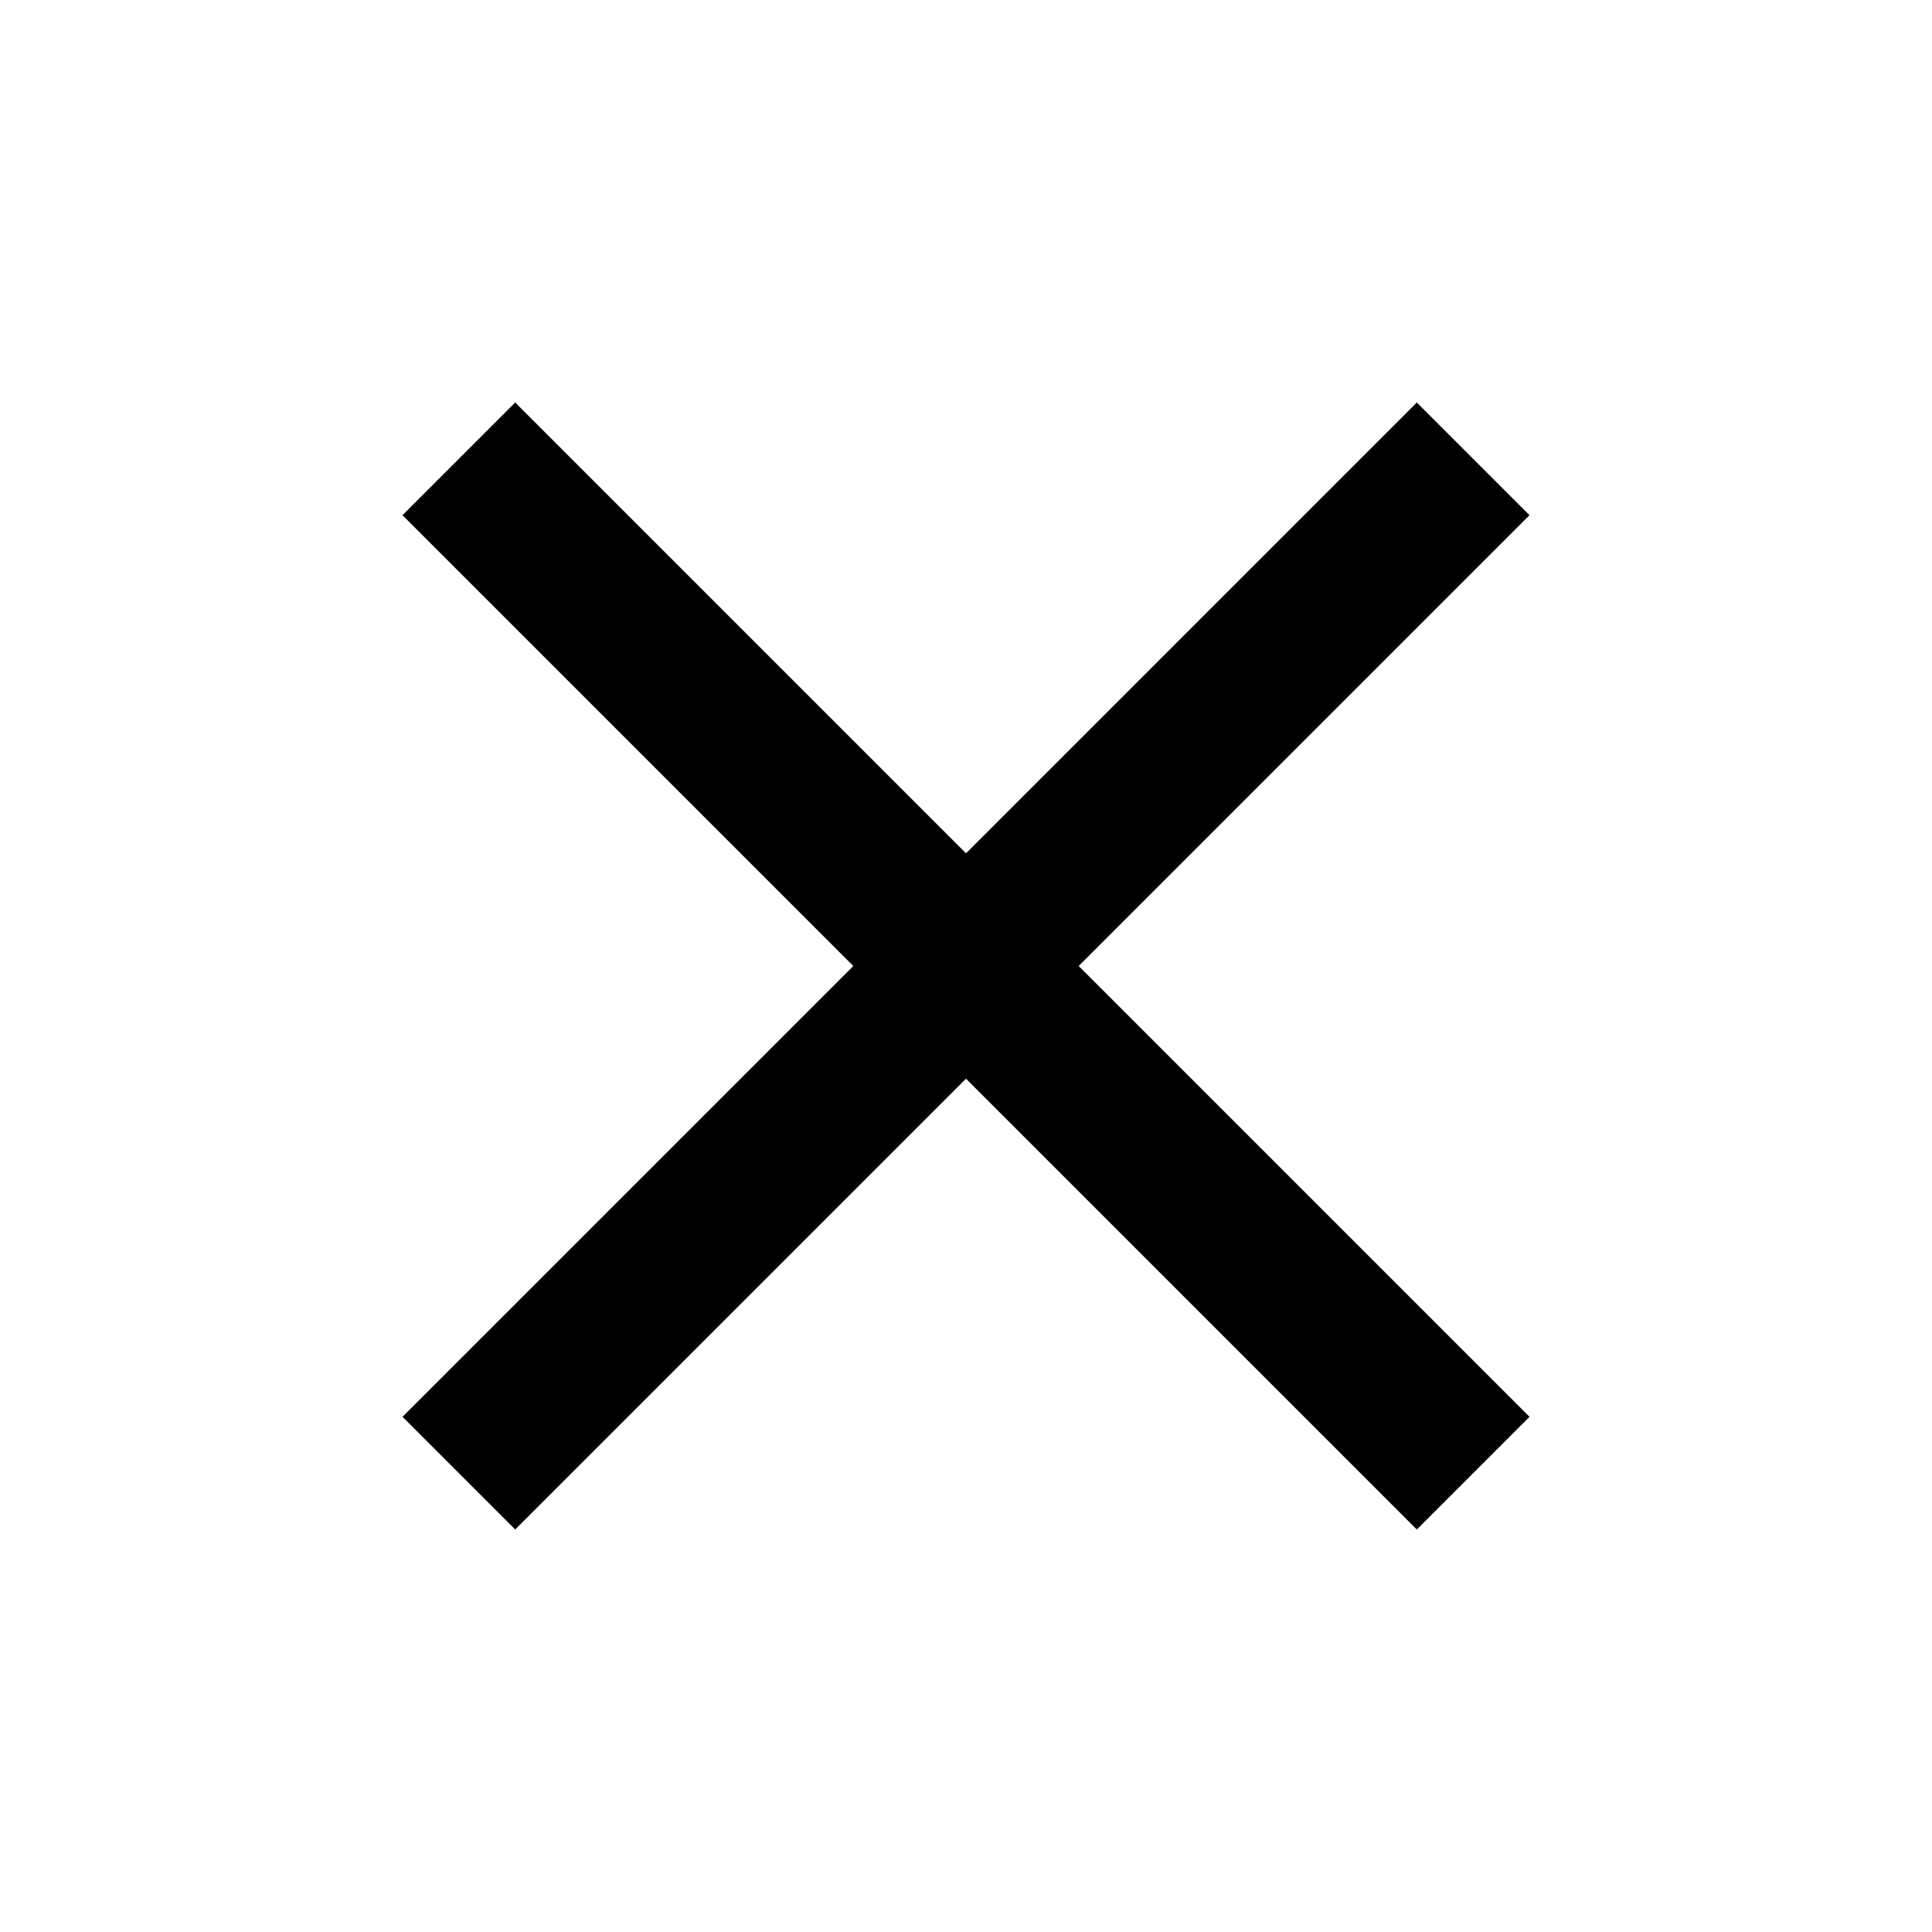
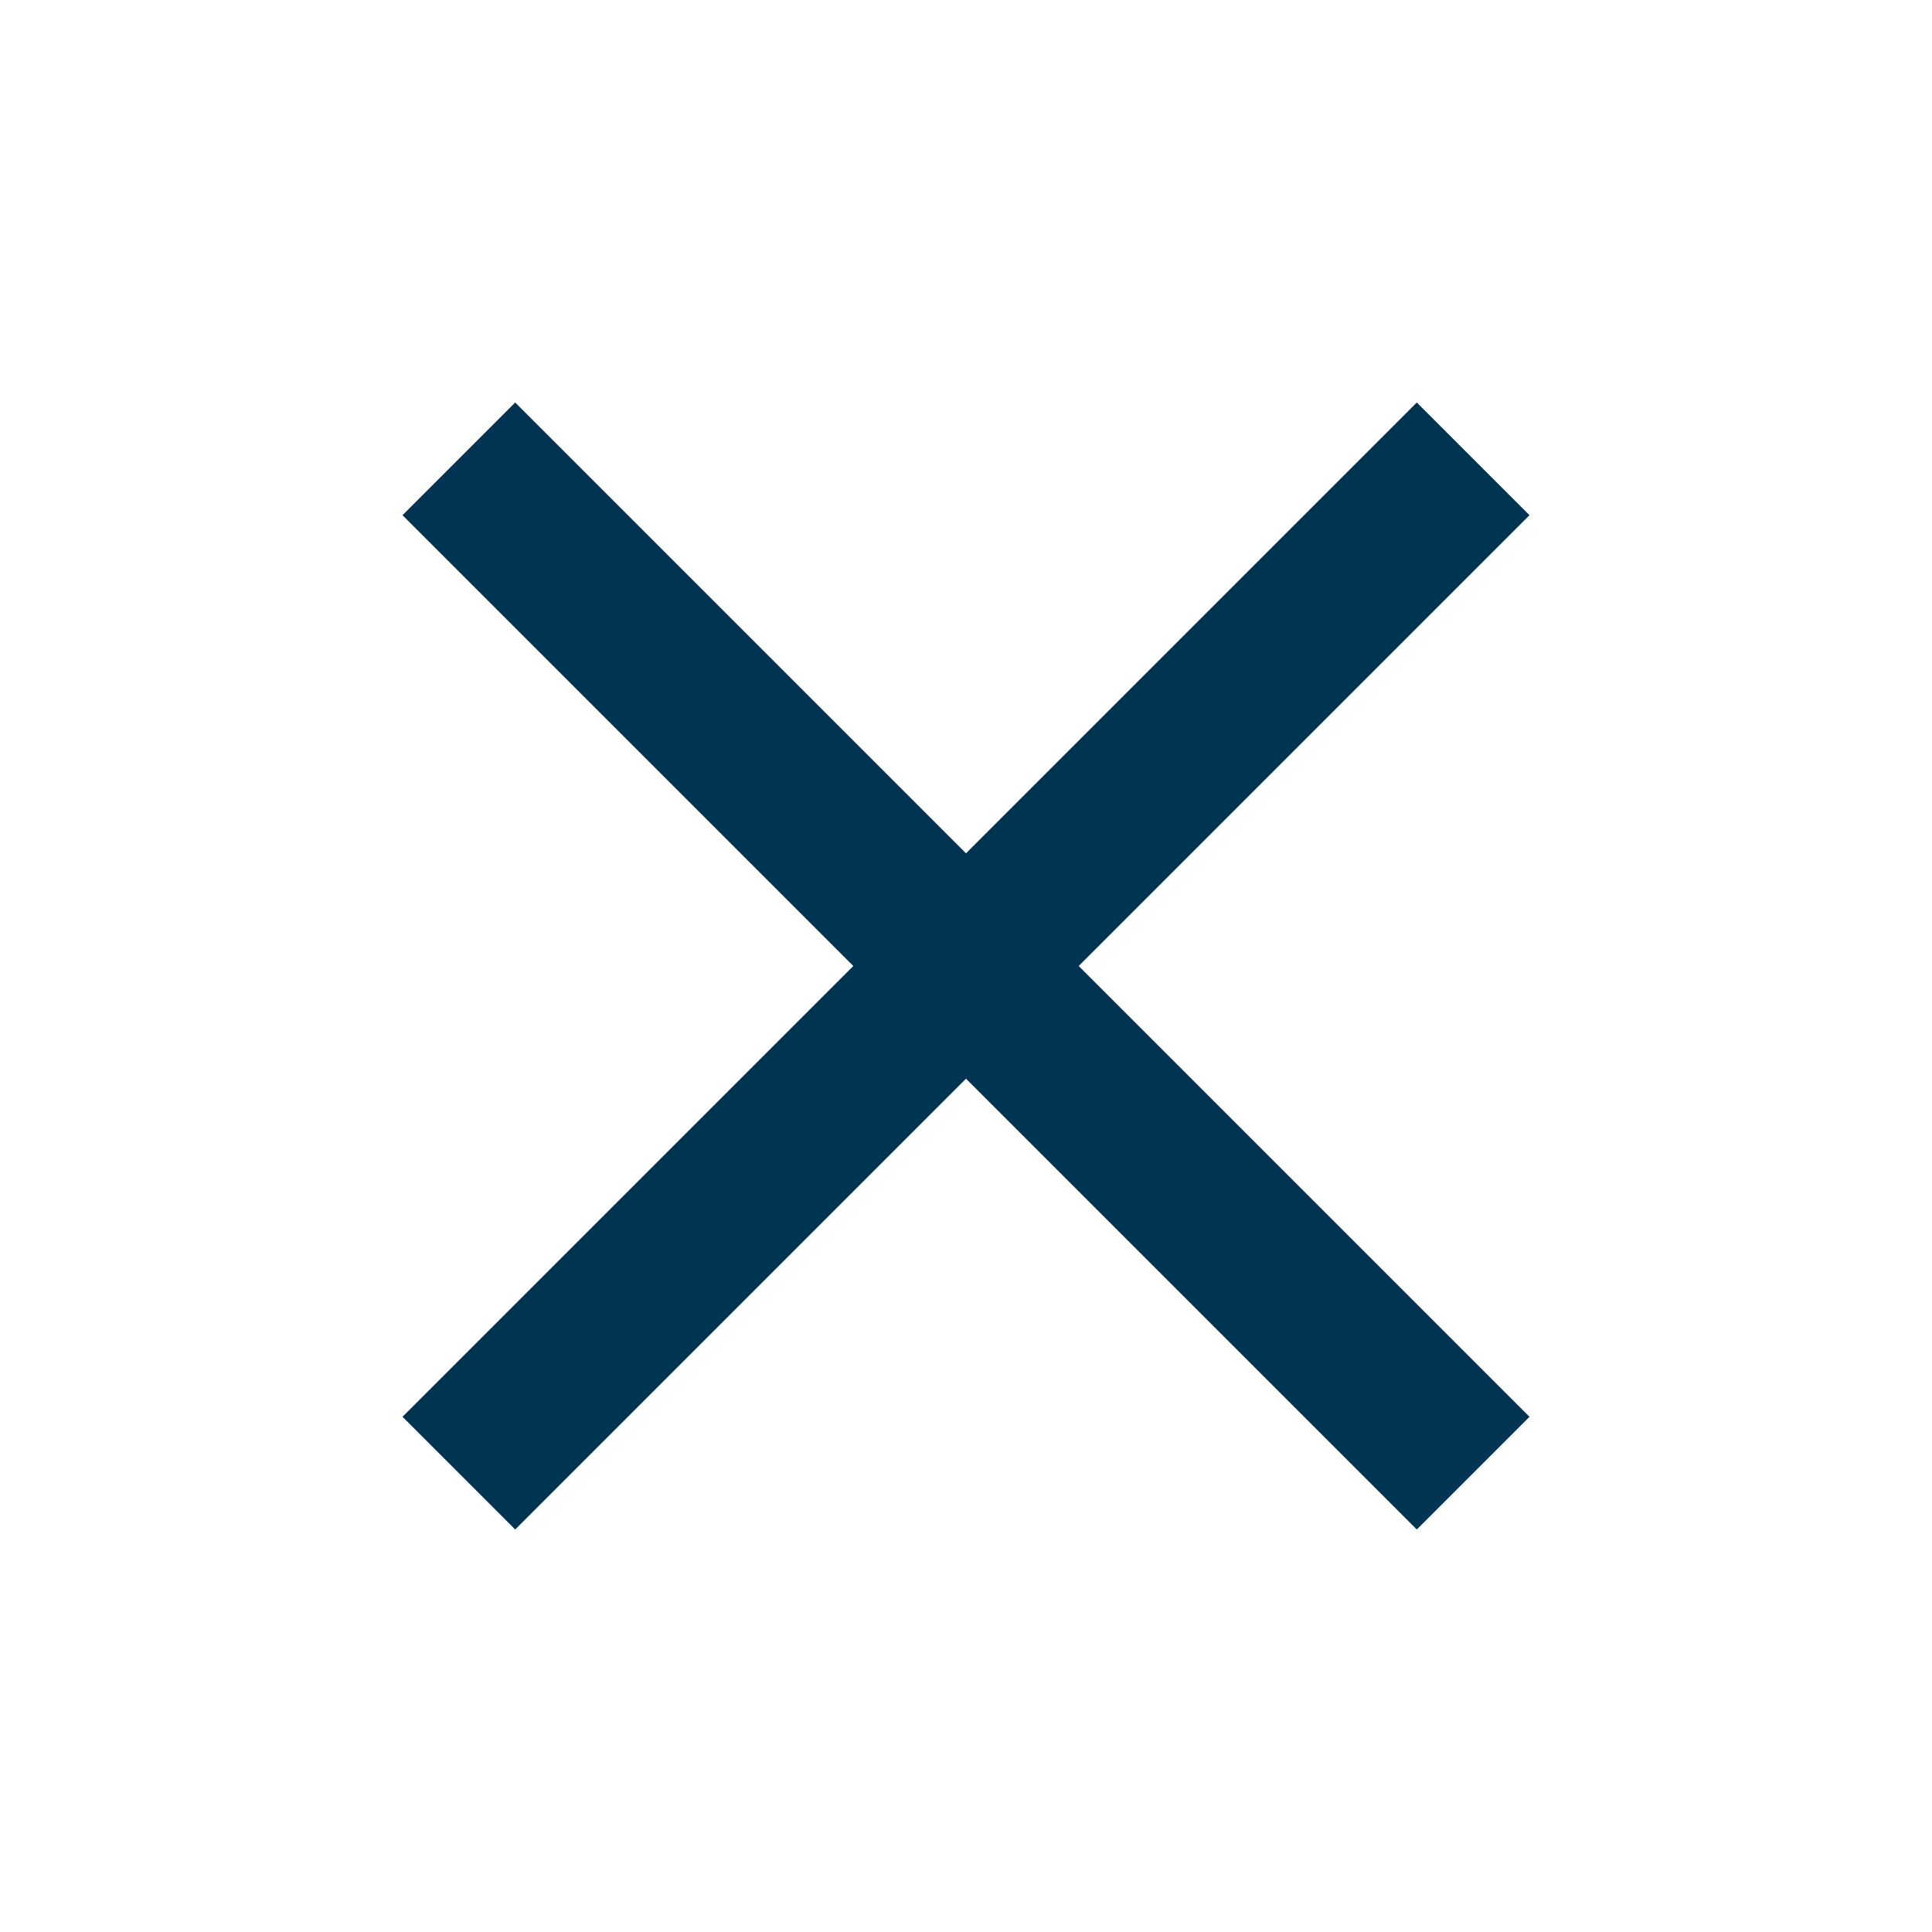
- <svg xmlns="http://www.w3.org/2000/svg" height="24" viewBox="0 -960 960 960" width="24">
+ <svg xmlns="http://www.w3.org/2000/svg" fill="#003452" height="24" viewBox="0 -960 960 960" width="24">
  <path d="m256-200-56-56 224-224-224-224 56-56 224 224 224-224 56 56-224 224 224 224-56 56-224-224-224 224Z" />
</svg>
